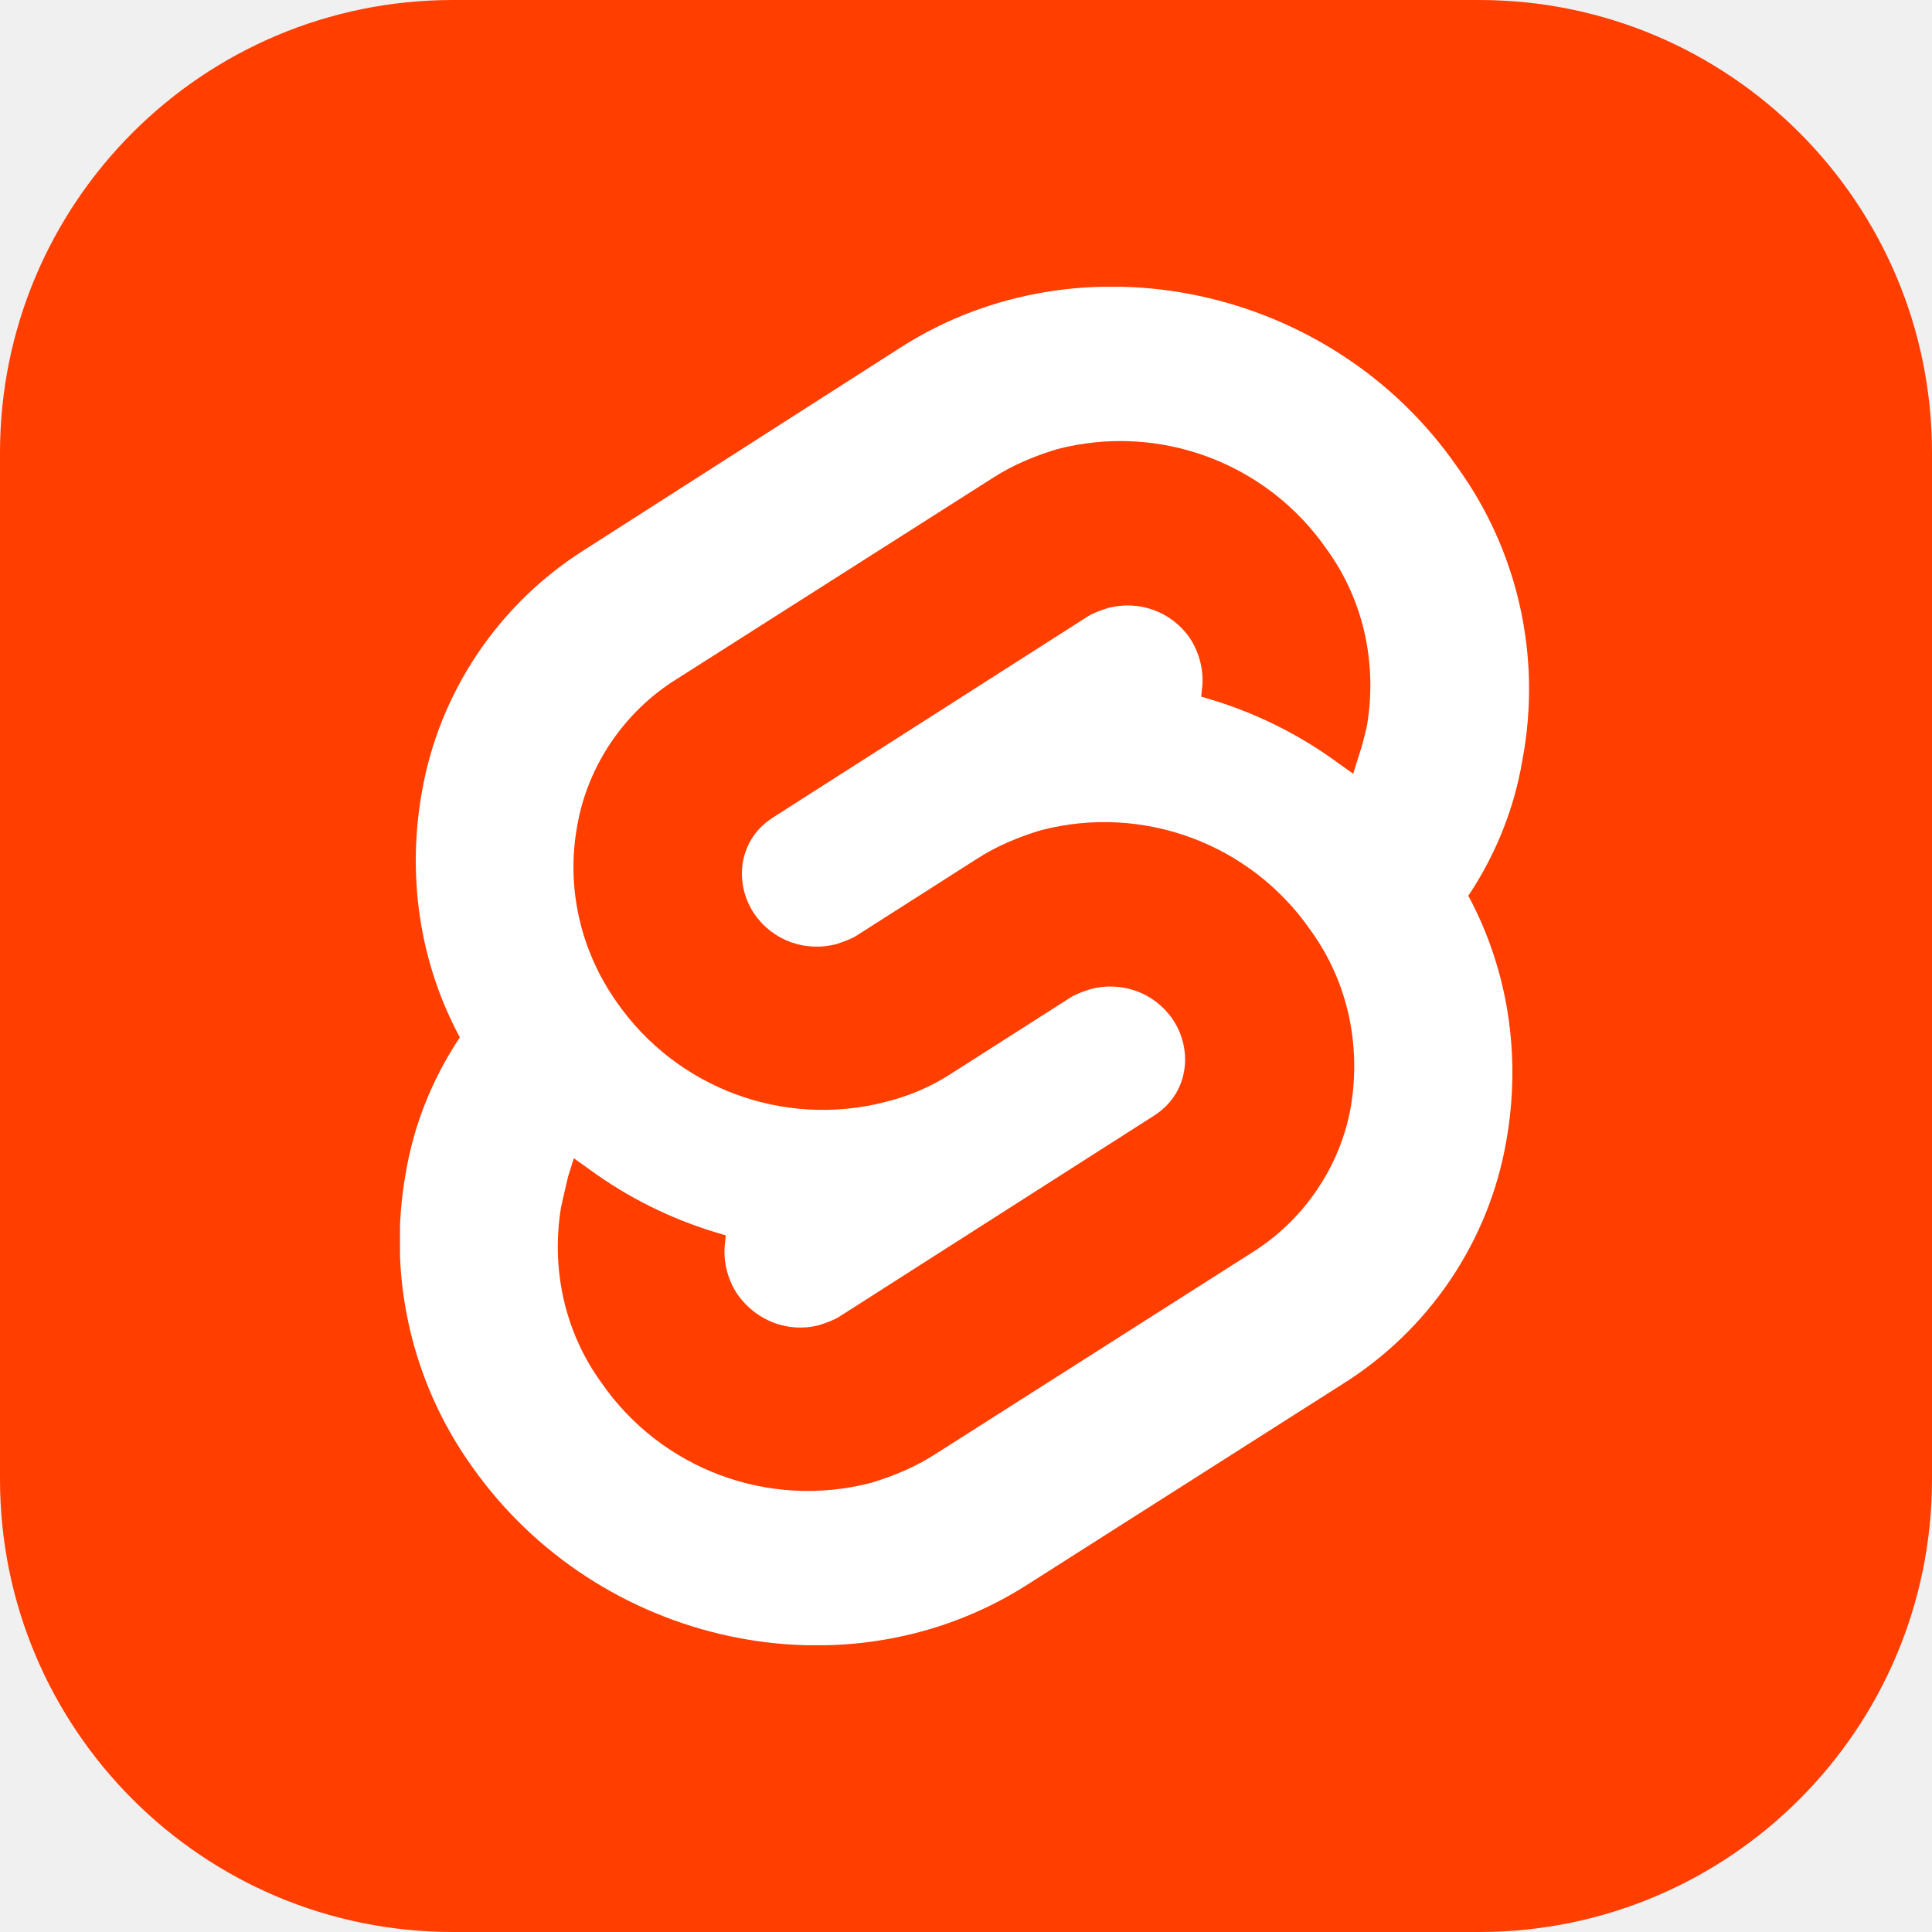
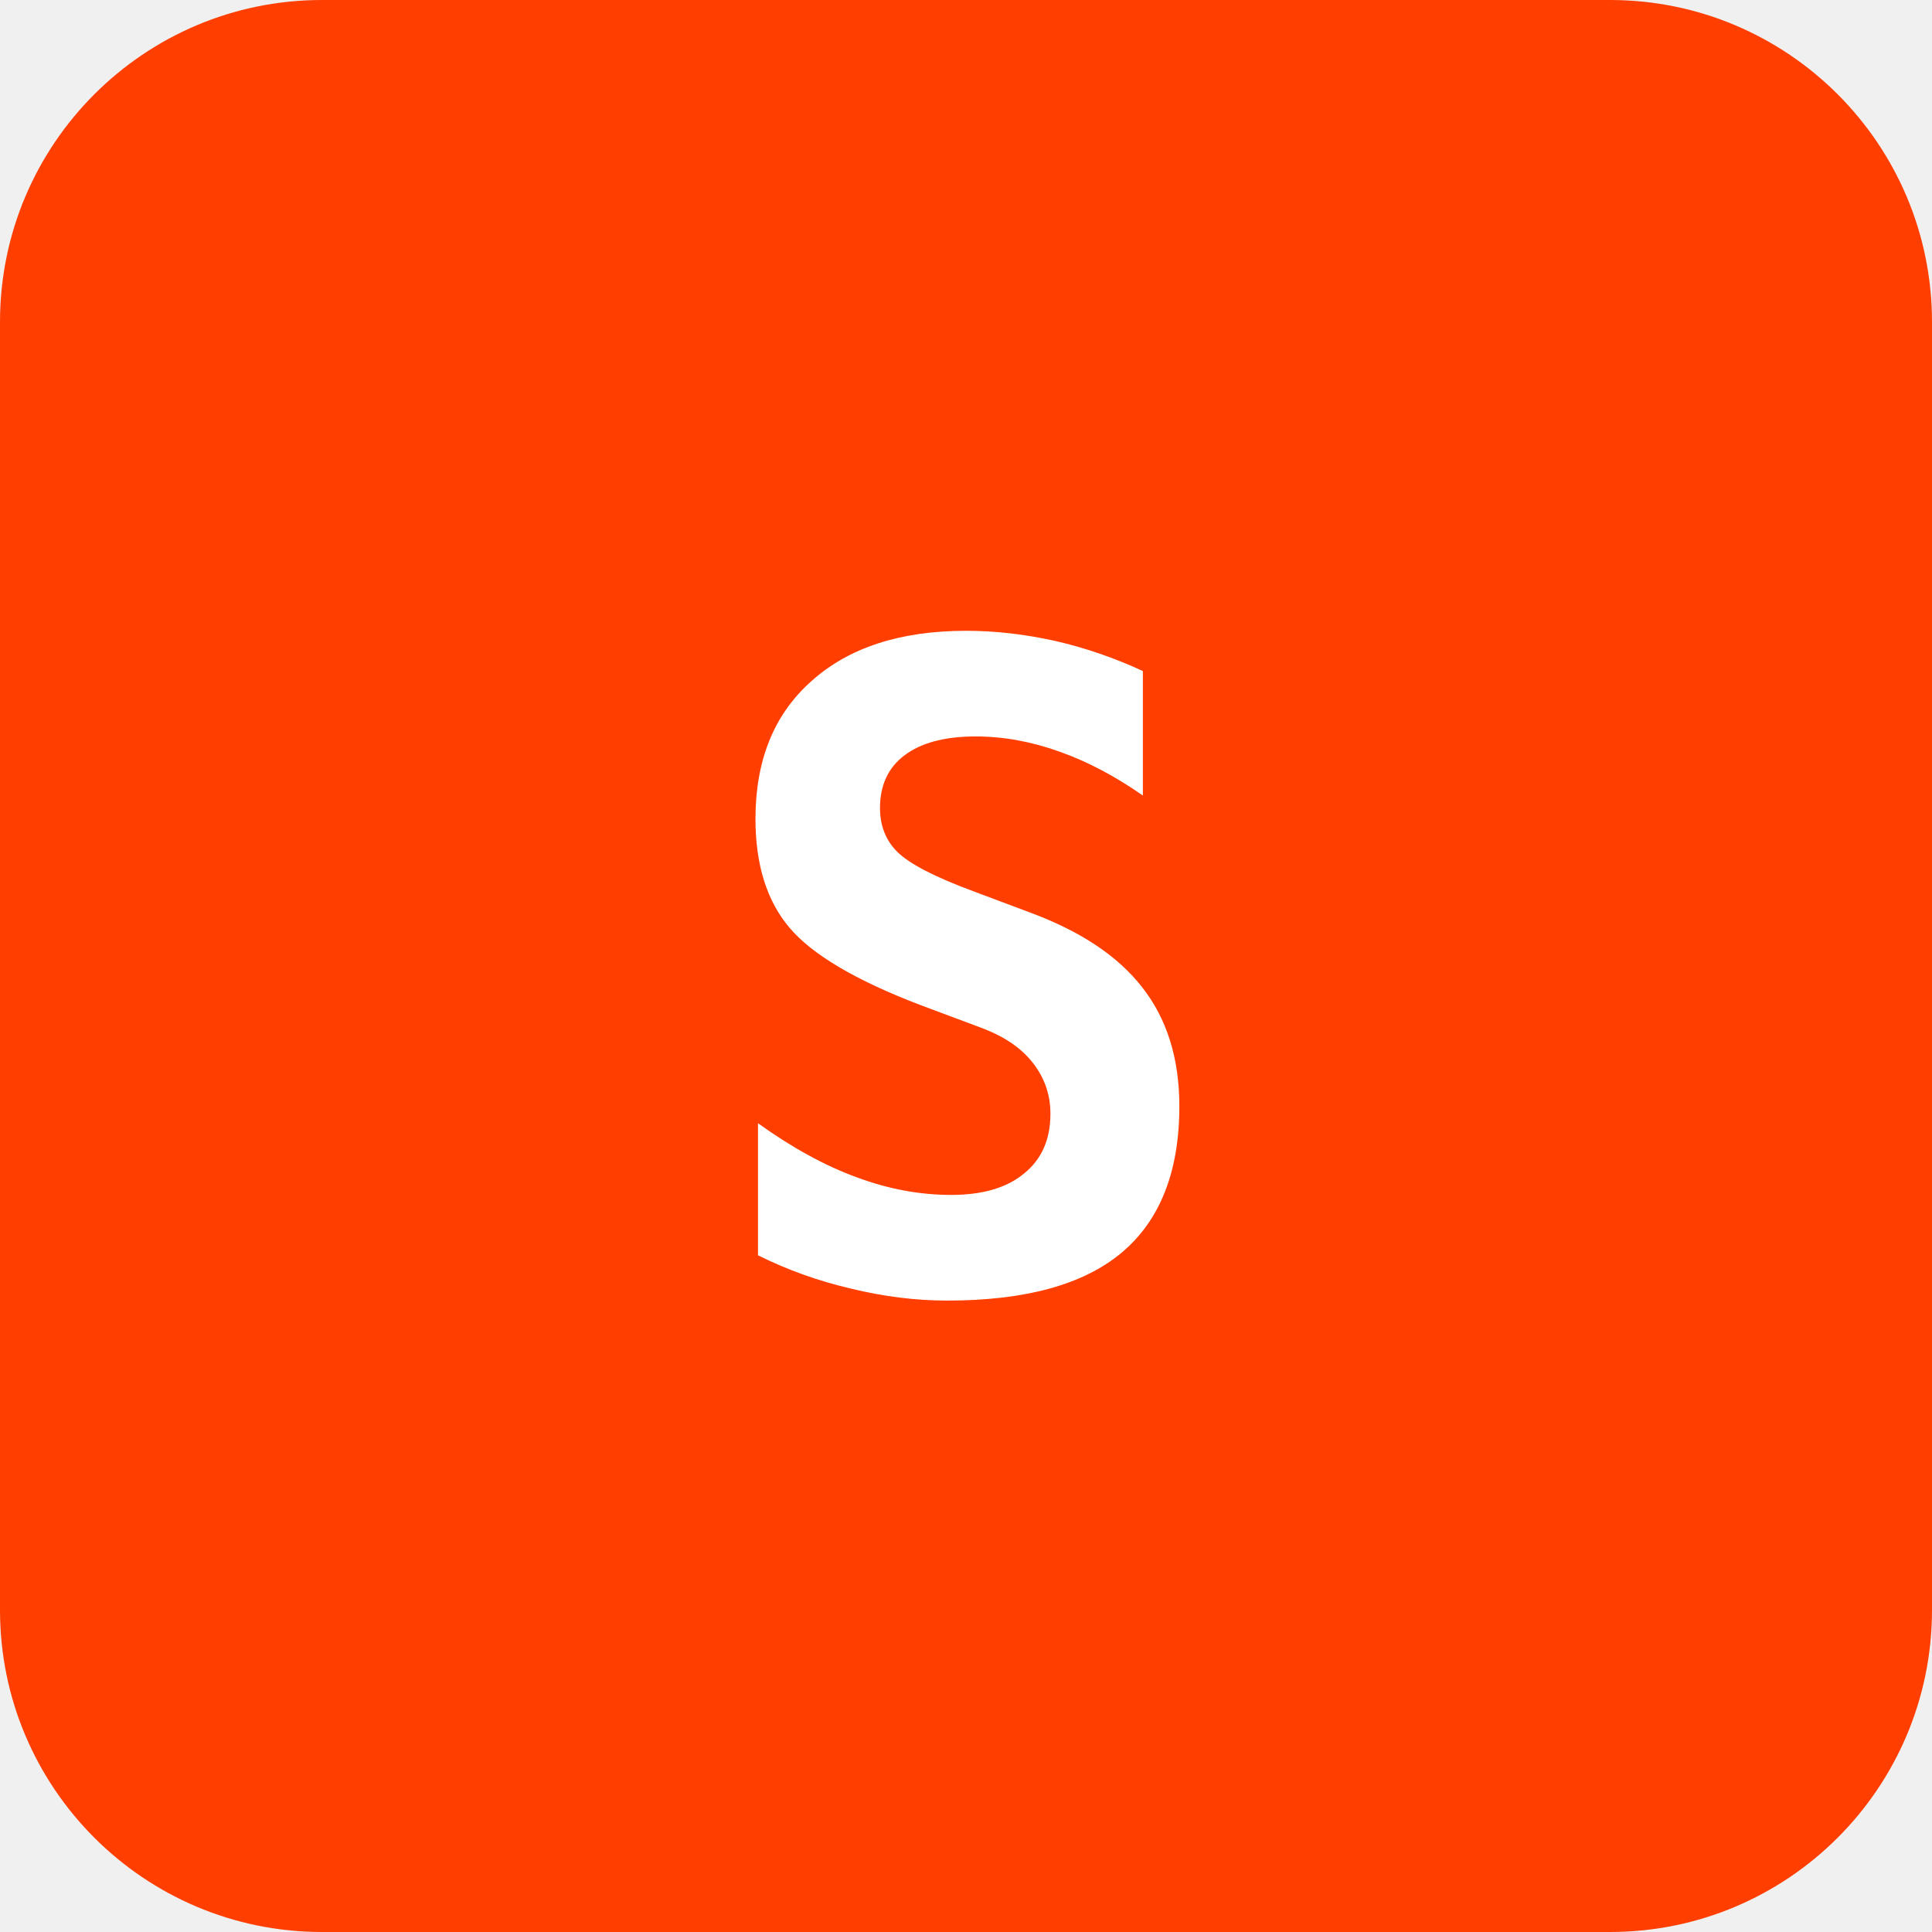
- <svg xmlns="http://www.w3.org/2000/svg" width="256" height="256" viewBox="0 0 256 256">
-   <g fill="none">
-     <rect width="256" height="256" fill="#FF3E00" rx="60" />
-     <g clip-path="url(#skillIconsSvelte0)">
-       <path fill="#fff" d="M193.034 61.797c-16.627-23.95-49.729-30.966-73.525-15.865L77.559 72.78c-11.44 7.17-19.372 18.915-21.66 32.186c-1.984 11.136-.306 22.576 5.033 32.492c-3.66 5.491-6.102 11.593-7.17 18c-2.44 13.576.764 27.61 8.696 38.745c16.78 23.95 49.728 30.966 73.525 15.865l41.949-26.695c11.441-7.17 19.373-18.915 21.661-32.187c1.983-11.135.305-22.576-5.034-32.491c3.661-5.492 6.102-11.593 7.17-18c2.593-13.729-.61-27.763-8.695-38.898Z" />
-       <path fill="#FF3E00" d="M115.39 196.491a33.248 33.248 0 0 1-35.695-13.271c-4.881-6.712-6.712-15.101-5.34-23.339c.306-1.373.611-2.593.916-3.966l.763-2.44L78.169 155a55.63 55.63 0 0 0 16.475 8.237l1.525.458l-.152 1.525c-.153 2.136.458 4.424 1.678 6.255c2.441 3.508 6.712 5.186 10.83 4.118c.916-.305 1.831-.61 2.594-1.068l41.796-26.695c2.136-1.372 3.509-3.355 3.966-5.796c.458-2.441-.152-5.034-1.525-7.017c-2.441-3.509-6.712-5.034-10.831-3.966c-.915.305-1.83.61-2.593 1.068l-16.017 10.22c-2.593 1.678-5.491 2.898-8.542 3.661a33.252 33.252 0 0 1-35.695-13.271c-4.729-6.712-6.712-15.102-5.186-23.339c1.372-7.932 6.254-15.102 13.118-19.373l41.949-26.695c2.593-1.678 5.492-2.898 8.543-3.814a33.25 33.25 0 0 1 35.695 13.272c4.881 6.712 6.711 15.101 5.339 23.339c-.306 1.373-.611 2.593-1.068 3.966l-.763 2.44l-2.136-1.525a55.627 55.627 0 0 0-16.474-8.237l-1.526-.458l.153-1.525c.153-2.136-.458-4.424-1.678-6.255c-2.441-3.508-6.712-5.034-10.83-3.966c-.916.305-1.831.61-2.594 1.068l-41.796 26.695c-2.136 1.373-3.509 3.356-3.966 5.797c-.458 2.44.152 5.034 1.525 7.017c2.441 3.508 6.712 5.033 10.831 3.966c.915-.305 1.83-.611 2.593-1.068l16.017-10.22c2.593-1.678 5.491-2.899 8.542-3.814a33.248 33.248 0 0 1 35.695 13.271c4.881 6.712 6.712 15.102 5.339 23.339c-1.373 7.932-6.254 15.102-13.119 19.373l-41.949 26.695c-2.593 1.678-5.491 2.898-8.542 3.813Z" />
-     </g>
-     <defs>
-       <clipPath id="skillIconsSvelte0">
-         <path fill="#fff" d="M53 38h149.644v180H53z" />
-       </clipPath>
-     </defs>
-   </g>
+ <svg xmlns="http://www.w3.org/2000/svg" viewBox="0 0 48 48" width="48" height="48">
+   <rect width="48" height="48" rx="8" fill="#ff3e00" />
+   <text x="24" y="32" font-family="monospace,sans-serif" font-size="22" font-weight="700" fill="#fff" text-anchor="middle">S</text>
</svg>
